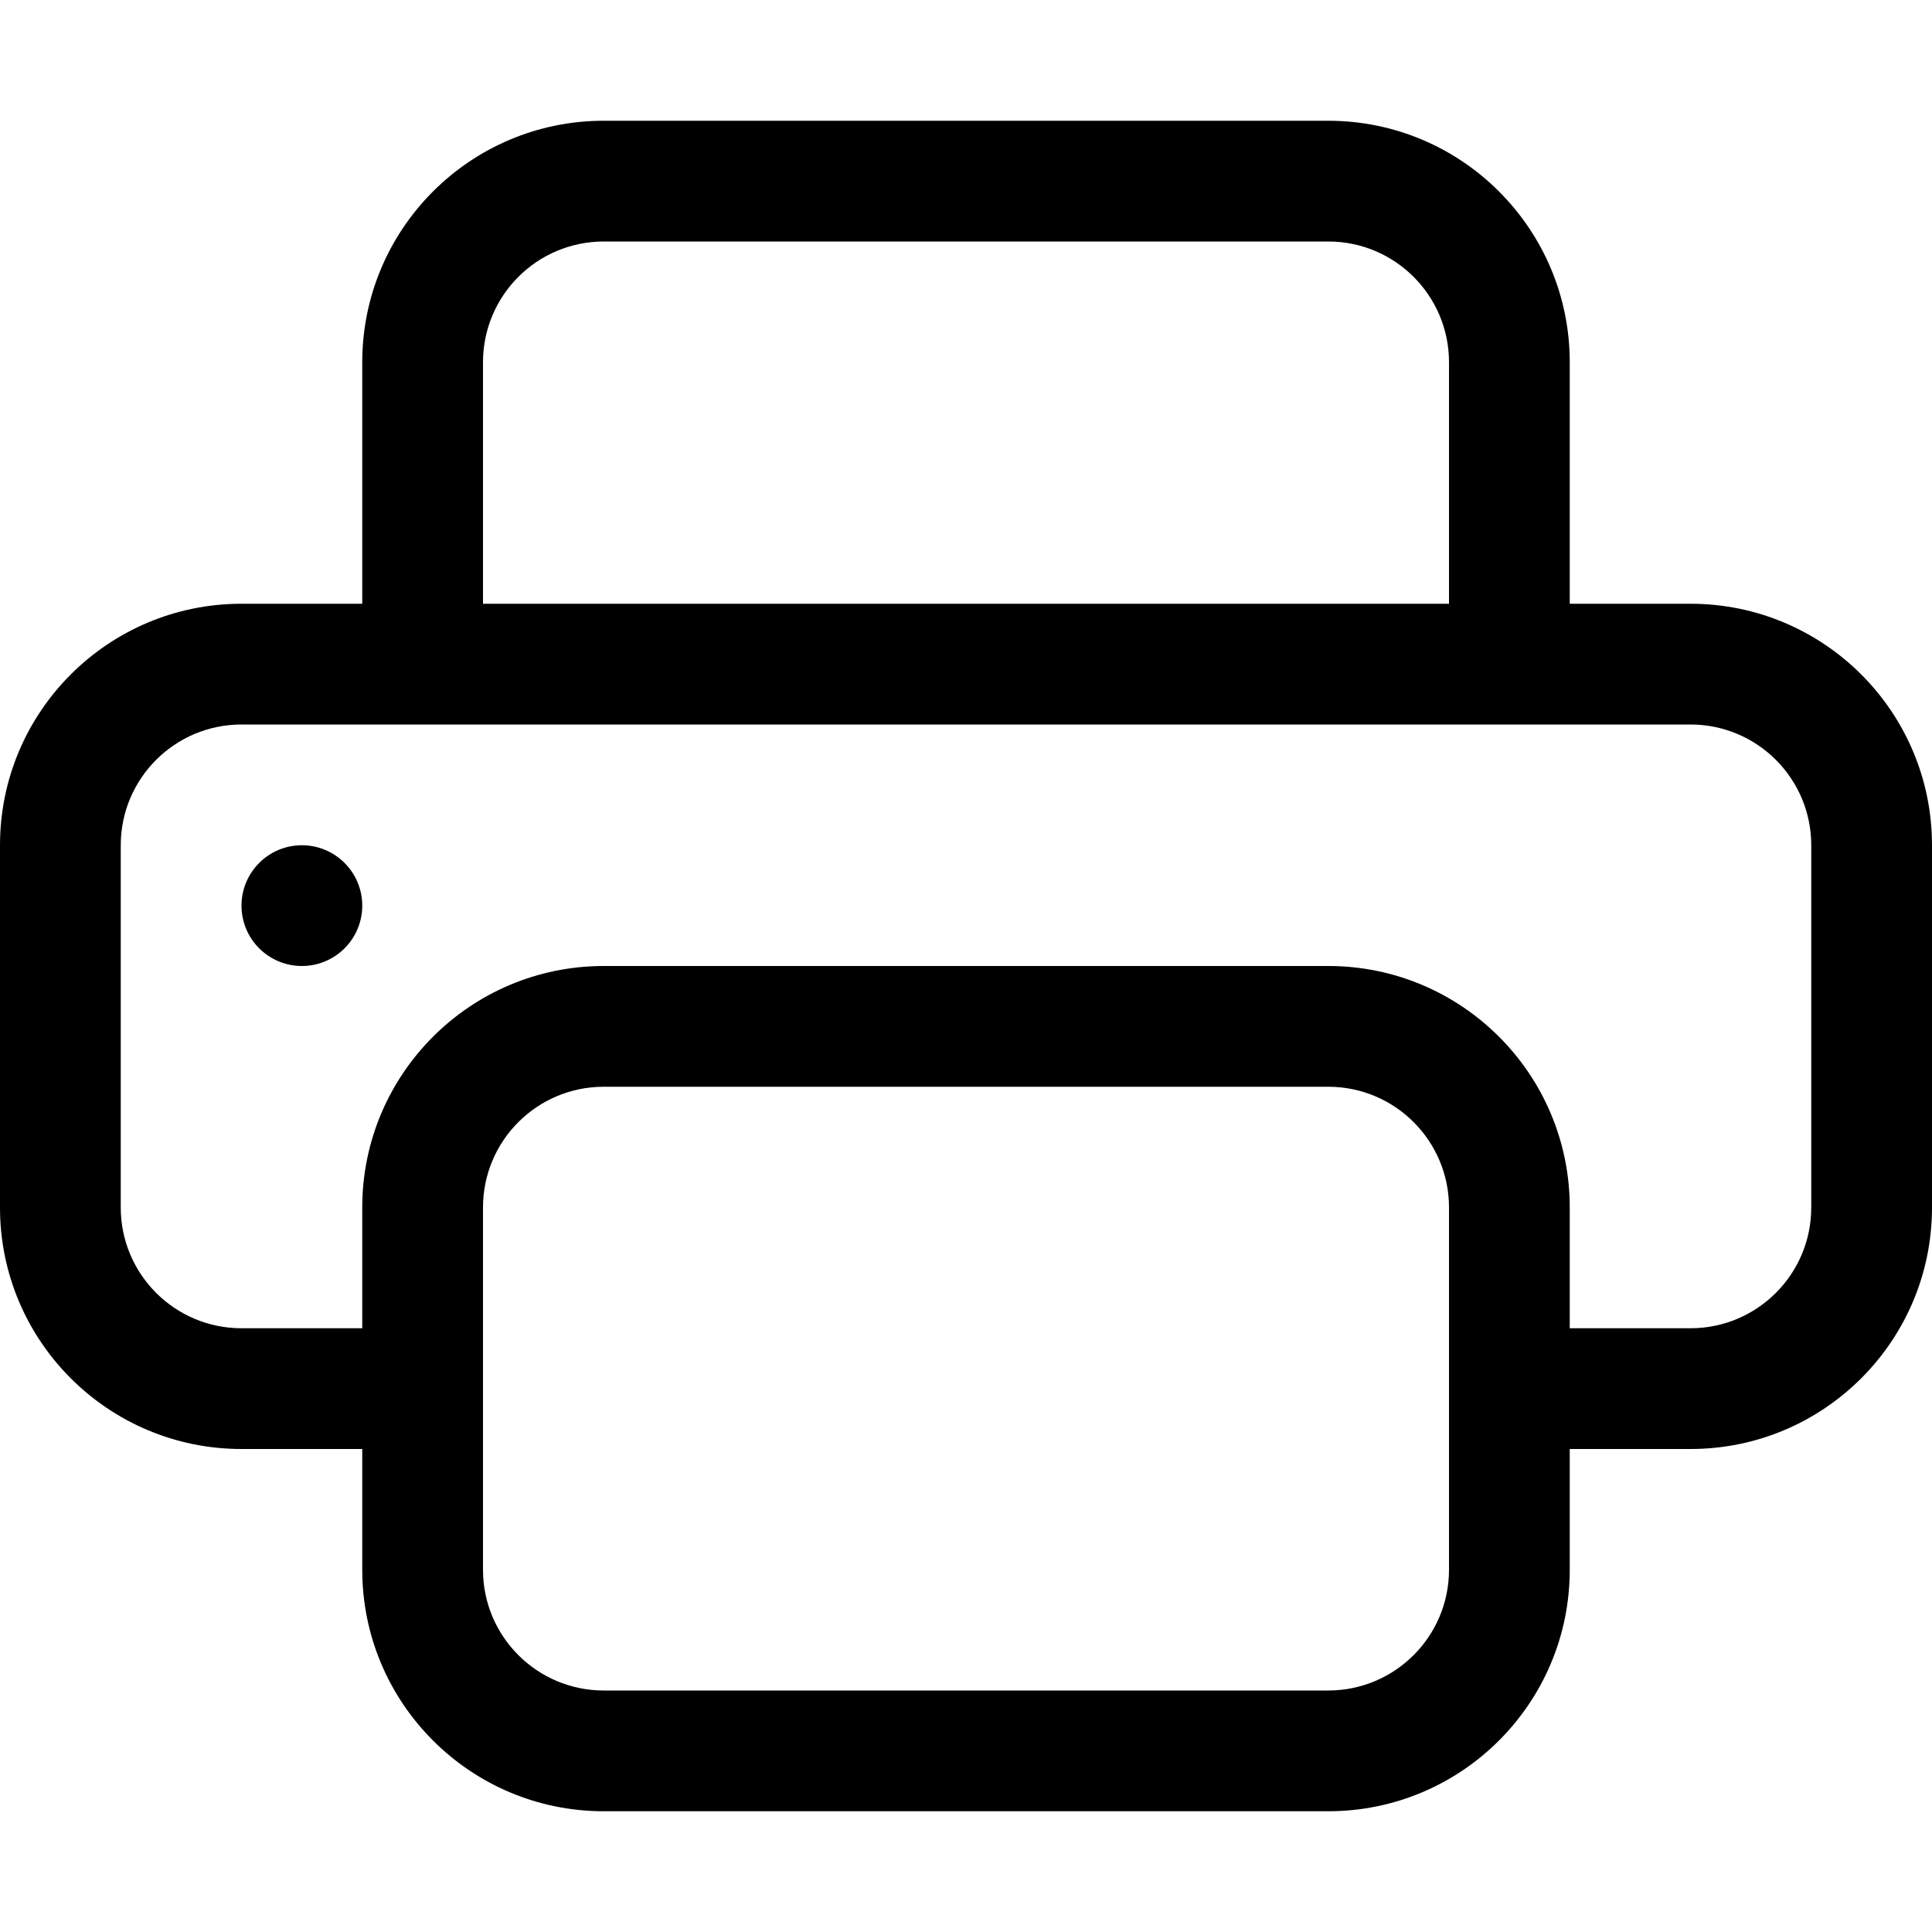
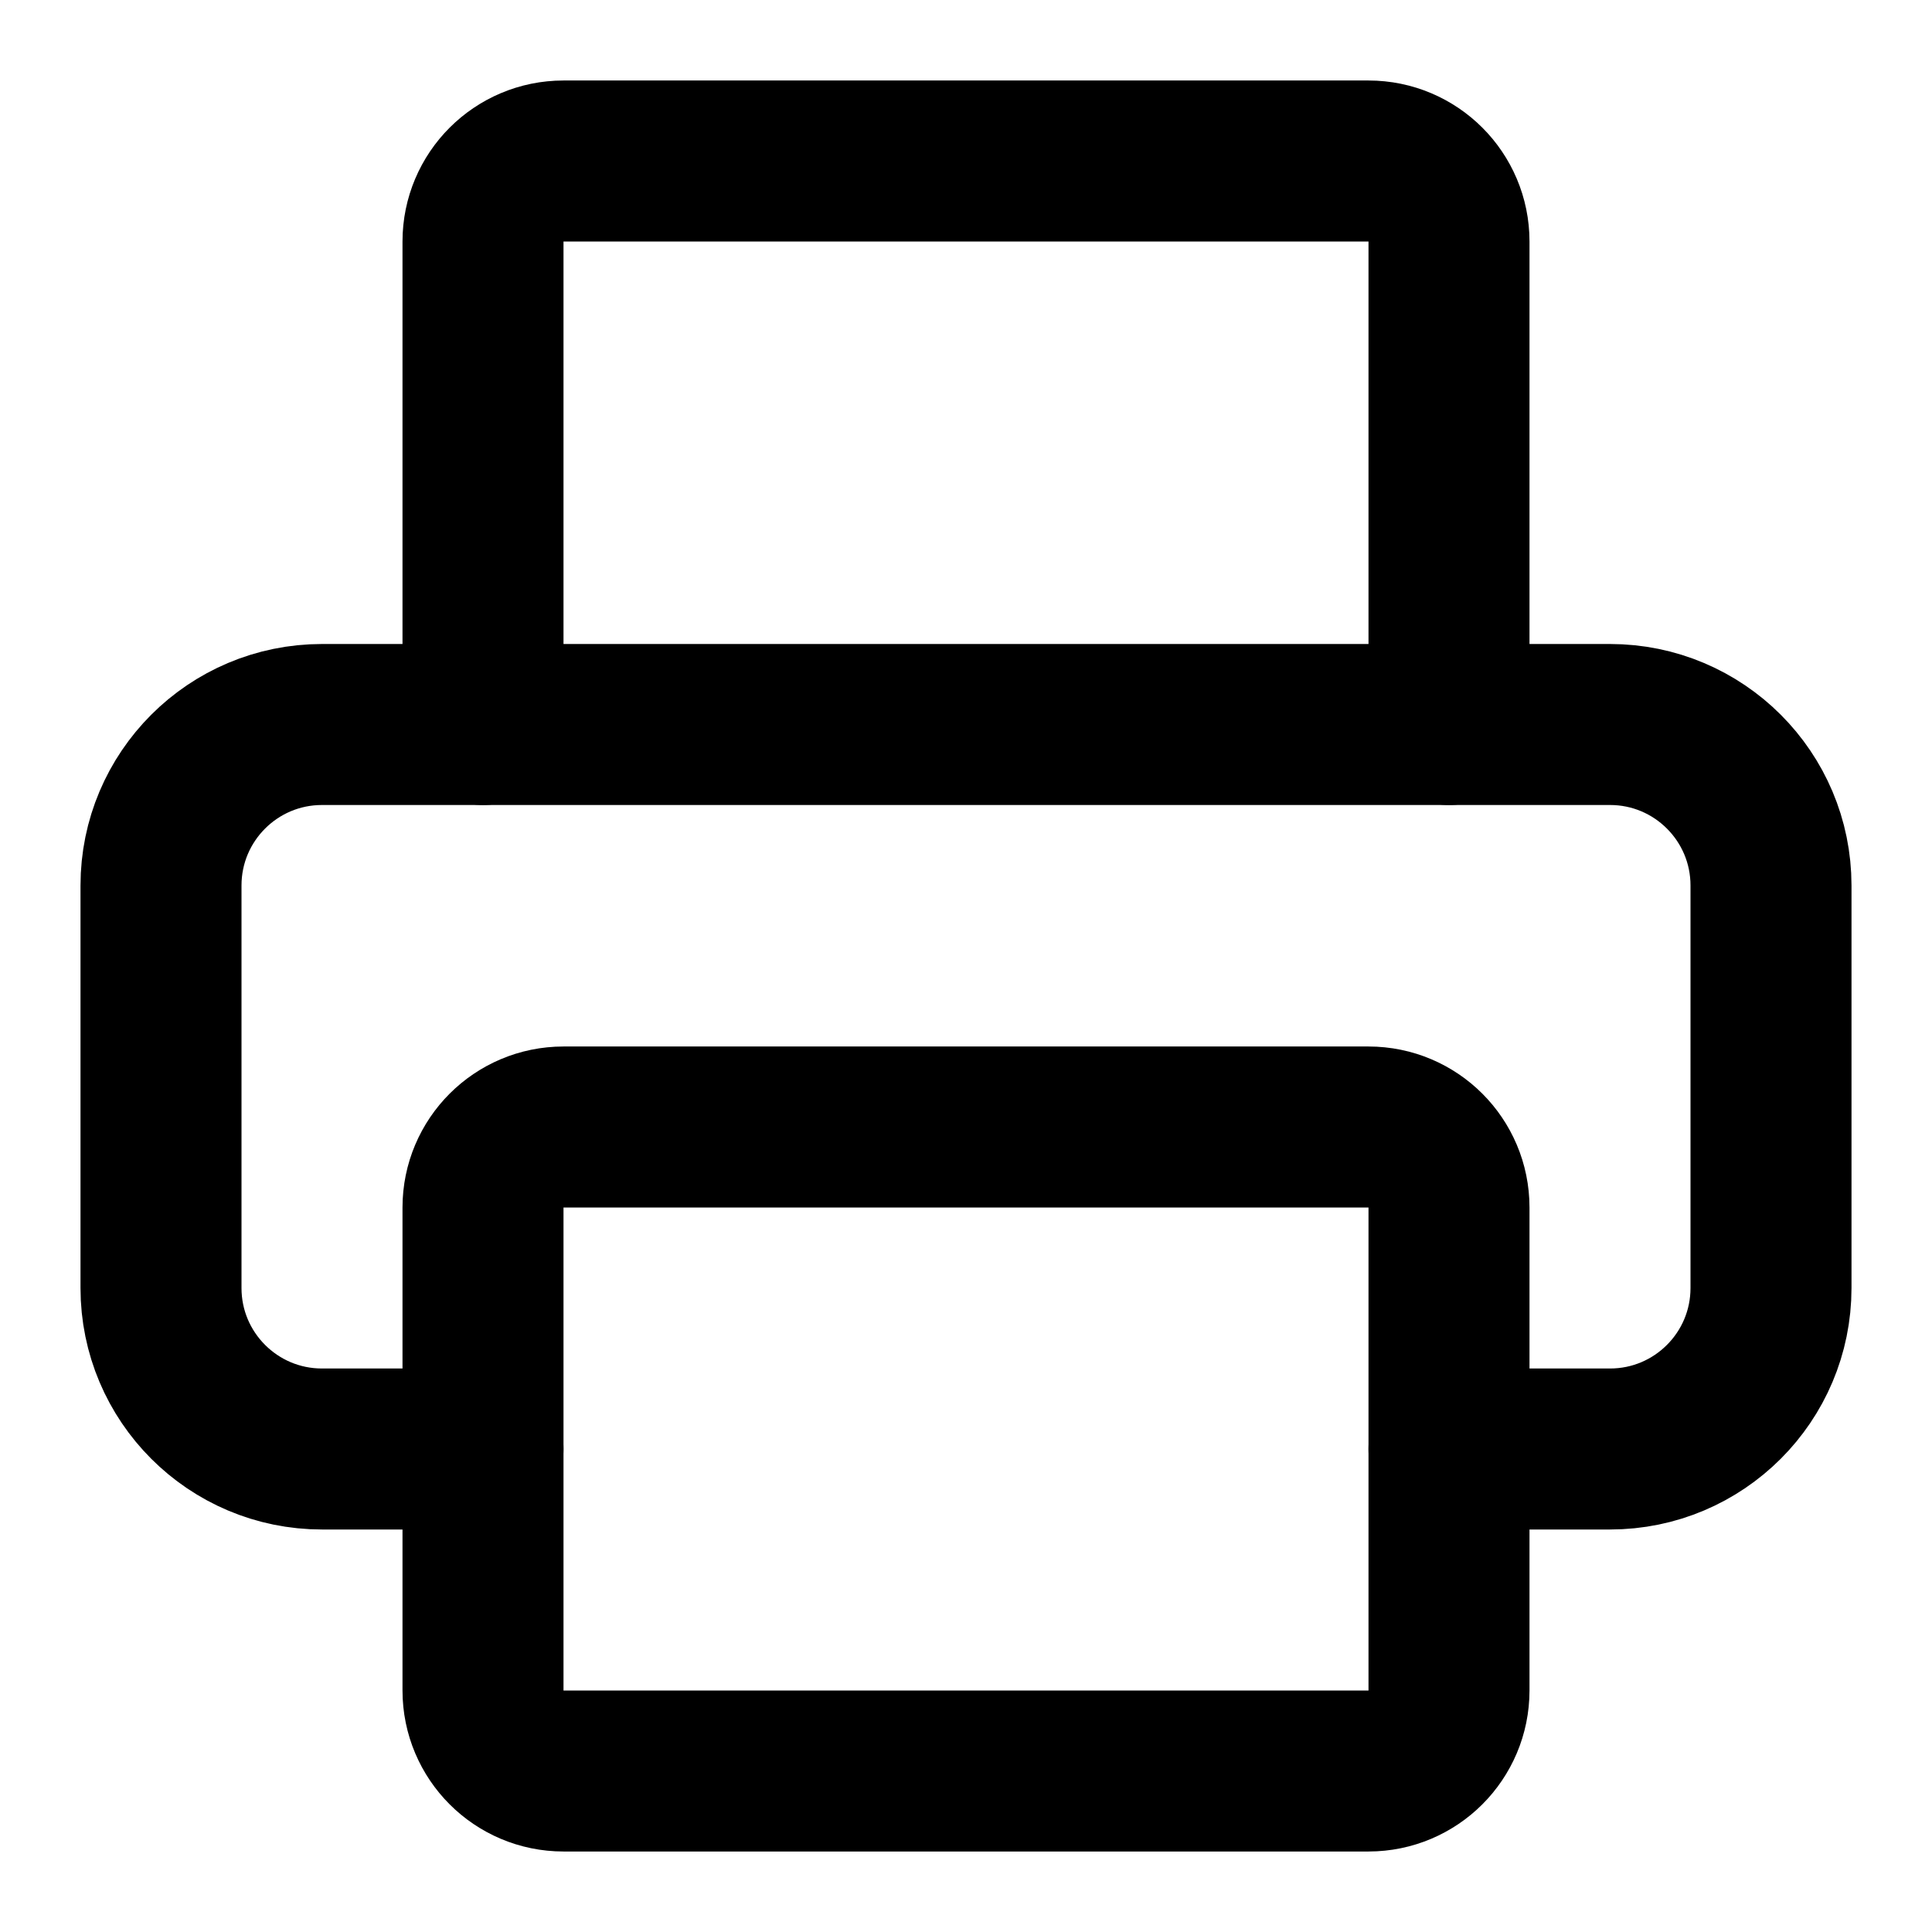
- <svg xmlns="http://www.w3.org/2000/svg" width="16" height="16" fill="currentColor" class="bi bi-printer" viewBox="0 0 16 16">
-   <path d="M2.5 8a.5.5 0 1 0 0-1 .5.5 0 0 0 0 1" />
-   <path d="M5 1a2 2 0 0 0-2 2v2H2a2 2 0 0 0-2 2v3a2 2 0 0 0 2 2h1v1a2 2 0 0 0 2 2h6a2 2 0 0 0 2-2v-1h1a2 2 0 0 0 2-2V7a2 2 0 0 0-2-2h-1V3a2 2 0 0 0-2-2zM4 3a1 1 0 0 1 1-1h6a1 1 0 0 1 1 1v2H4zm1 5a2 2 0 0 0-2 2v1H2a1 1 0 0 1-1-1V7a1 1 0 0 1 1-1h12a1 1 0 0 1 1 1v3a1 1 0 0 1-1 1h-1v-1a2 2 0 0 0-2-2zm7 2v3a1 1 0 0 1-1 1H5a1 1 0 0 1-1-1v-3a1 1 0 0 1 1-1h6a1 1 0 0 1 1 1" />
+ <svg xmlns="http://www.w3.org/2000/svg" width="24" height="24" viewBox="0 0 24 24" fill="none" stroke="currentColor" stroke-width="2" stroke-linecap="round" stroke-linejoin="round">
+   <path d="M6 18H4a2 2 0 0 1-2-2v-5a2 2 0 0 1 2-2h16a2 2 0 0 1 2 2v5a2 2 0 0 1-2 2h-2" />
+   <path d="M6 9V3a1 1 0 0 1 1-1h10a1 1 0 0 1 1 1v6" />
+   <rect x="6" y="14" width="12" height="8" rx="1" />
</svg>
